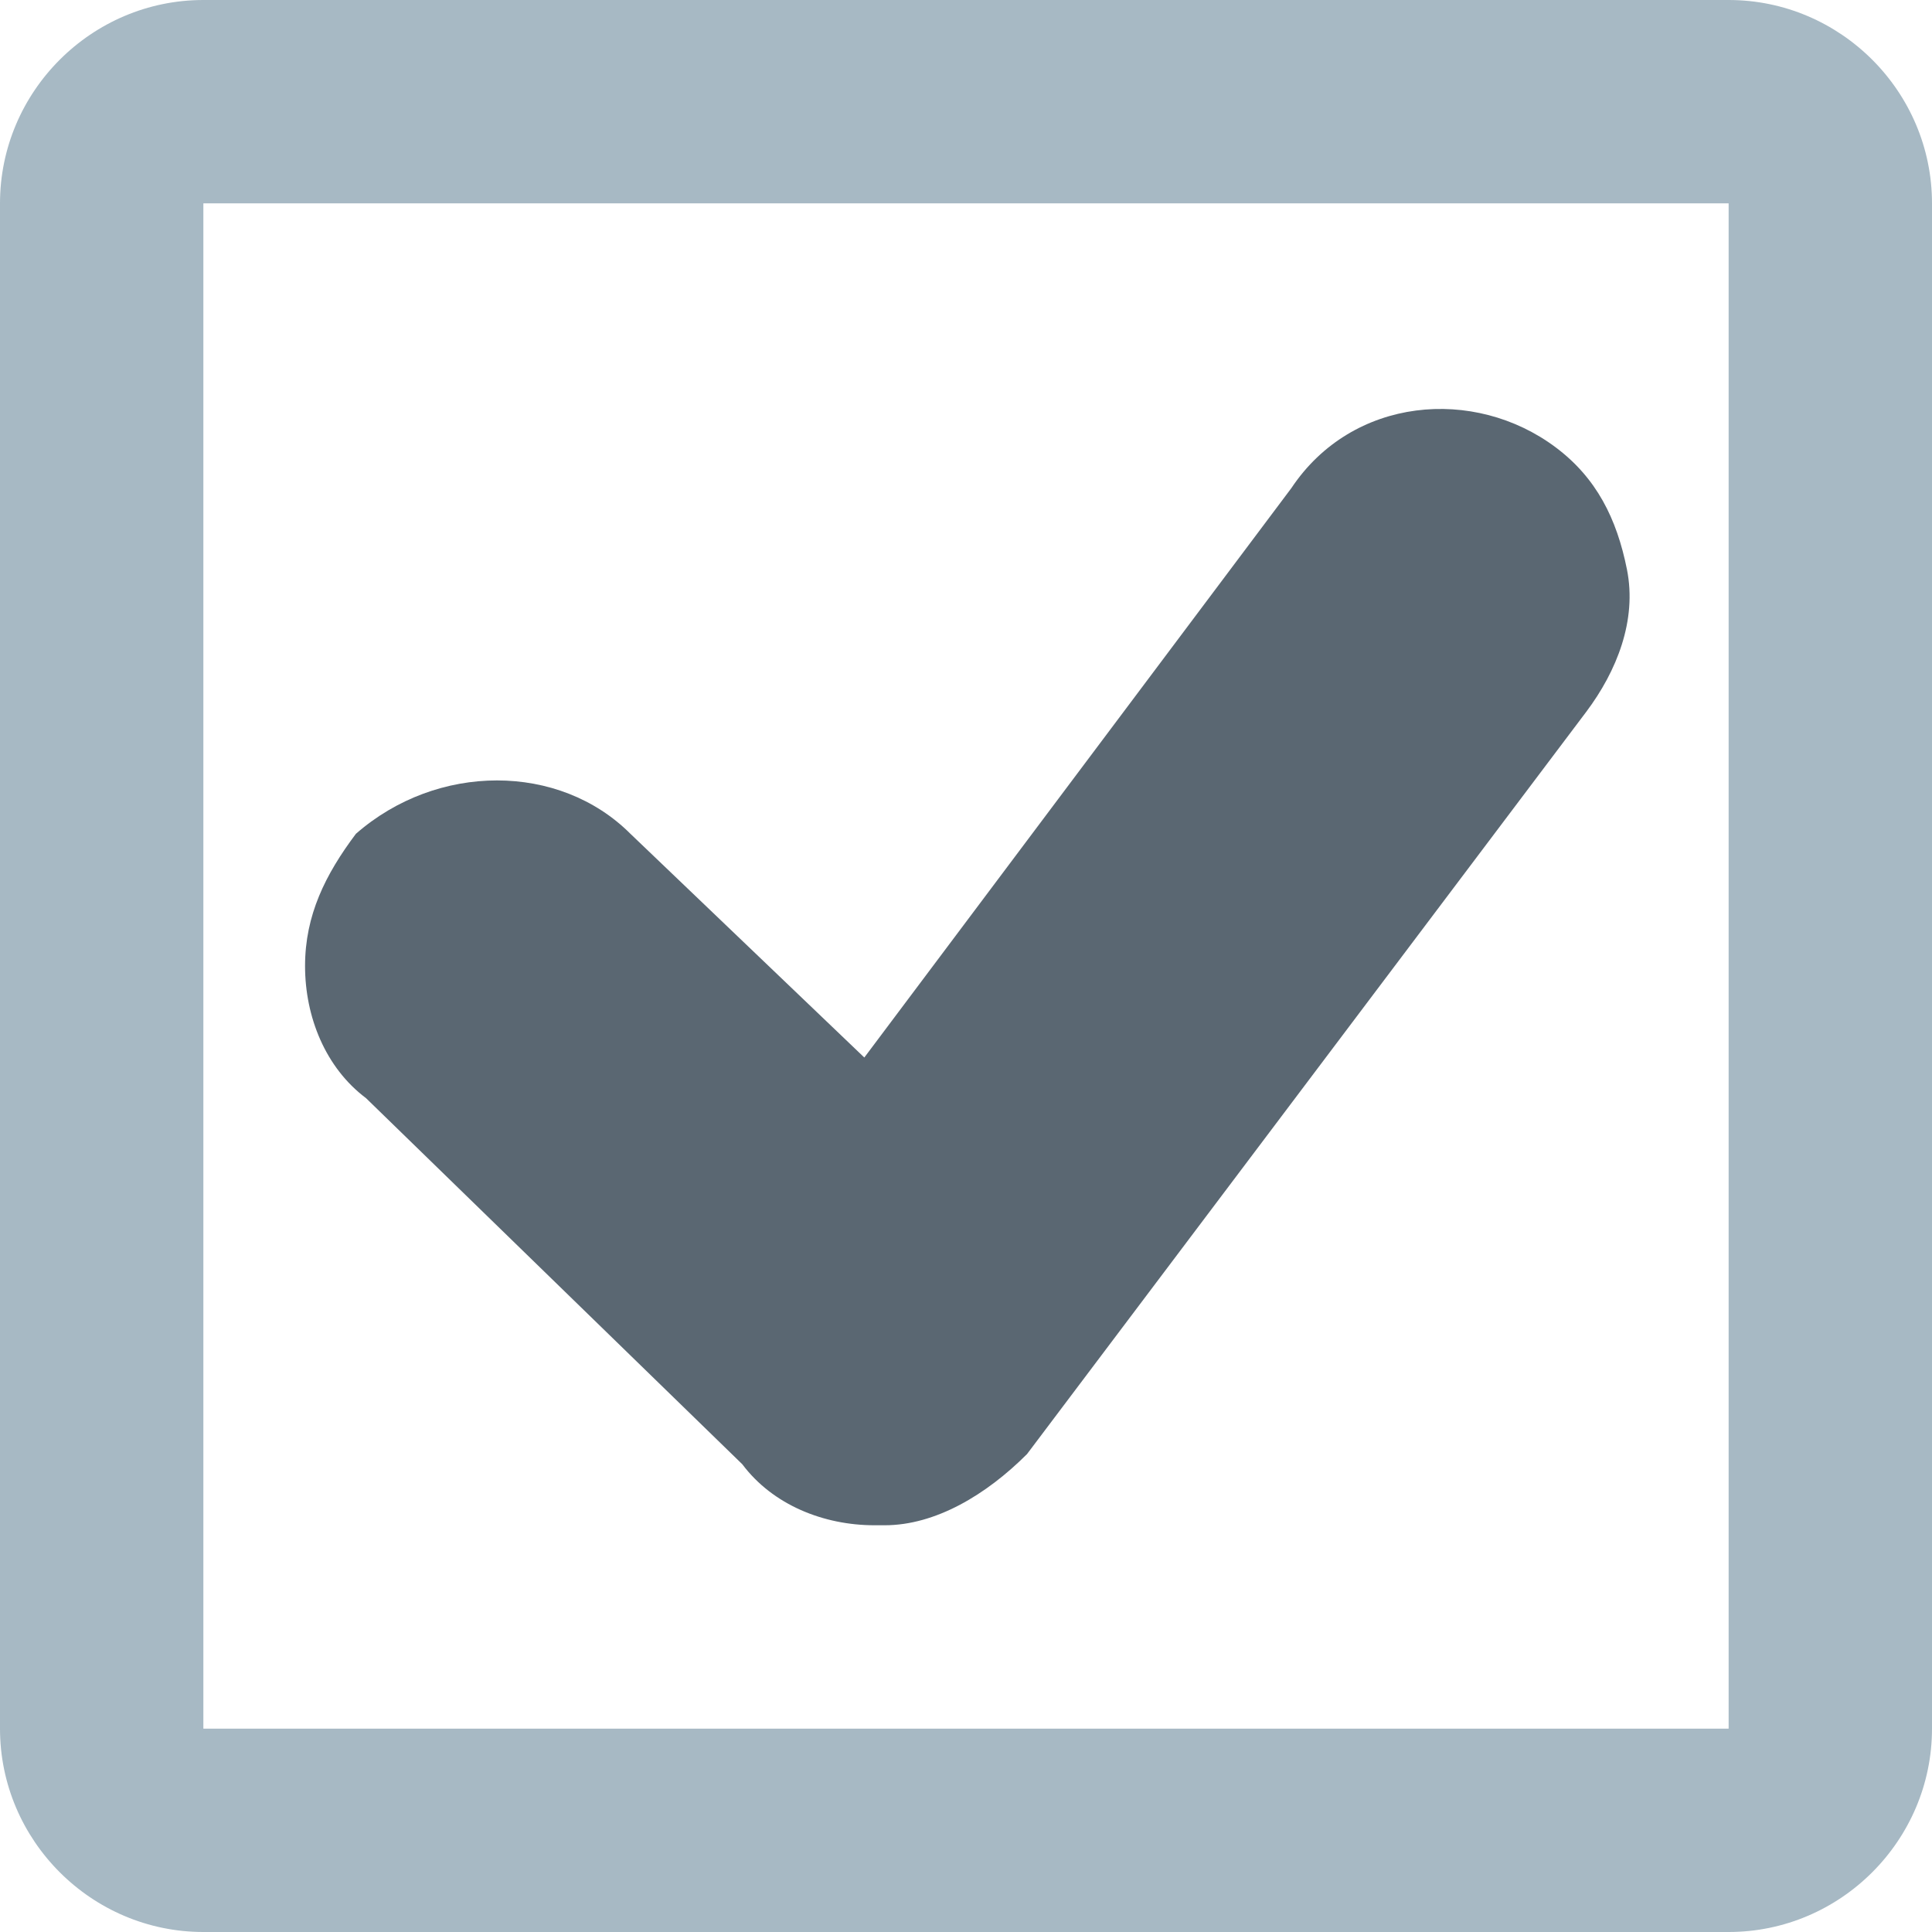
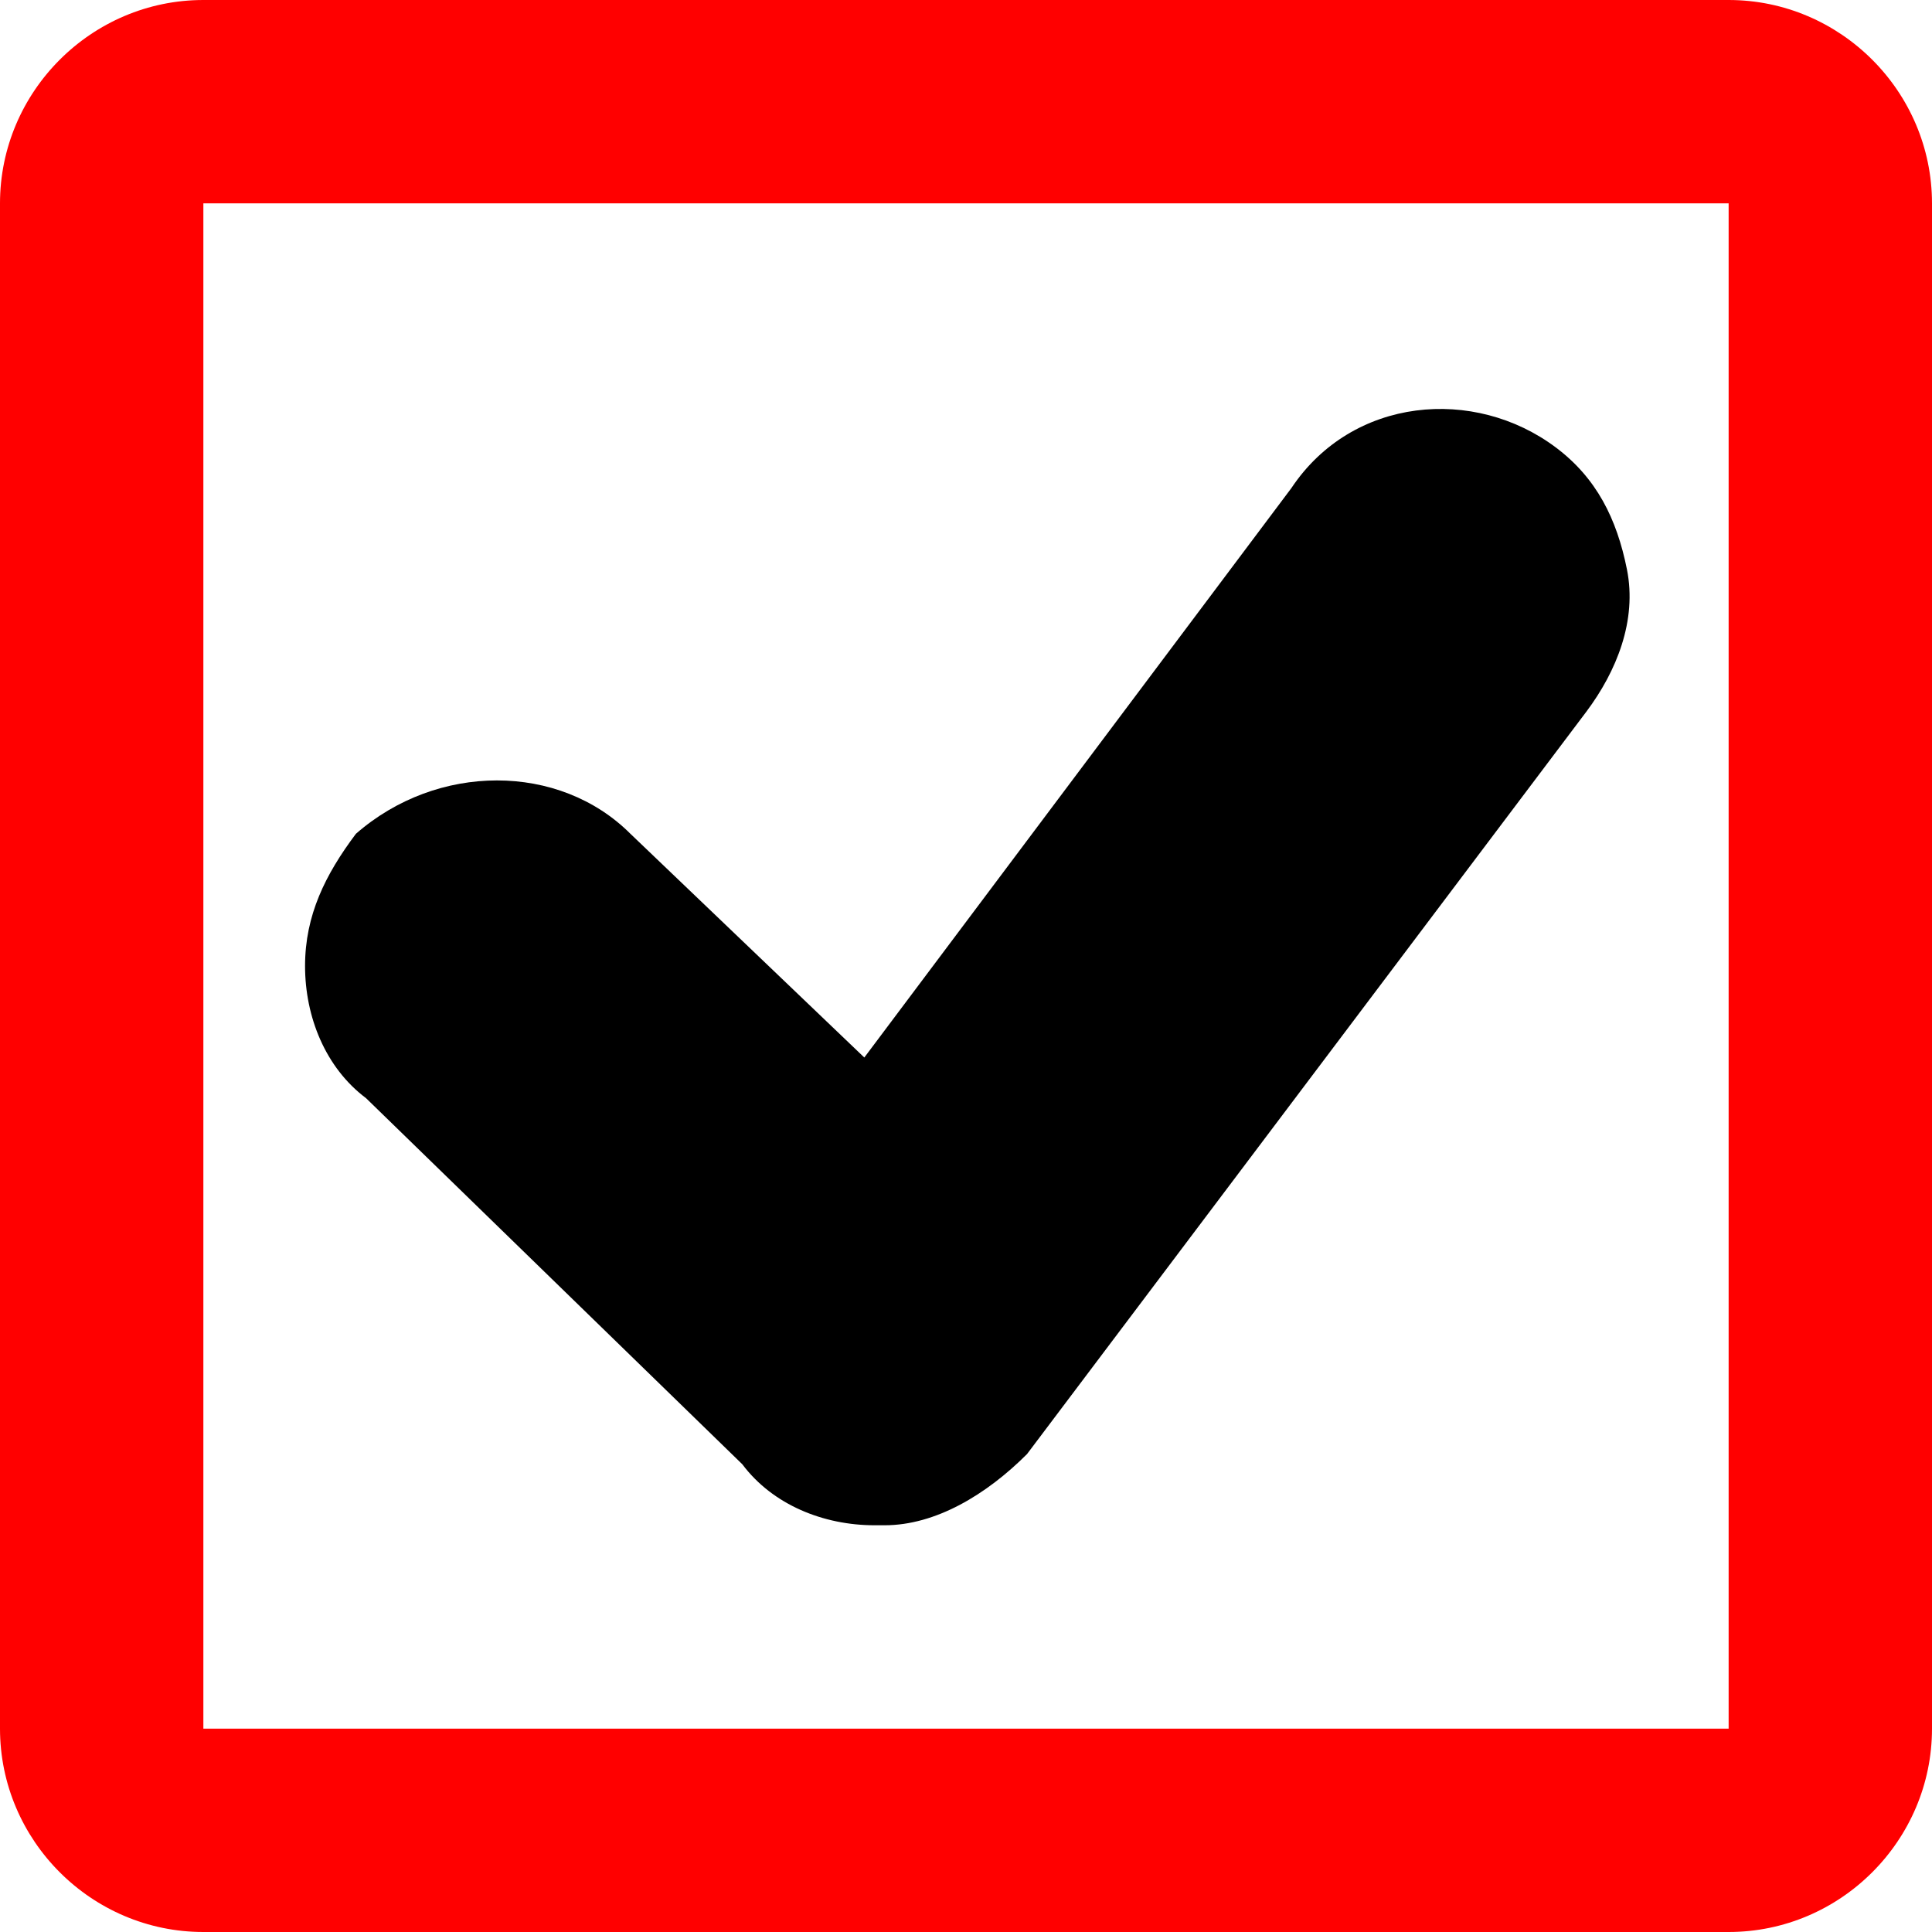
<svg xmlns="http://www.w3.org/2000/svg" version="1.1" id="Layer_1" x="0px" y="0px" viewBox="0 0 19 19" style="enable-background:new 0 0 19 19;" xml:space="preserve">
  <style type="text/css">
- 	.st0{fill:#A7B9C4;}
- 	.st1{fill:#5A6772;}
+ 	.st0{fill:#FF0000;}
+ 	.st1{fill:#000
</style>
  <path class="st0" d="M17,2v15H2V2H17 M17,0H2C0.9,0,0,0.9,0,2v15c0,1.1,0.9,2,2,2h15c1.1,0,2-0.9,2-2V2C19,0.9,18.1,0,17,0L17,0z" />
  <path class="st1" d="M16,5.6c-0.1-0.5-0.3-0.9-0.7-1.2c-0.8-0.6-2-0.5-2.6,0.4l-4.2,5.6L6.2,8.2c-0.7-0.7-1.9-0.7-2.7,0  C3.2,8.6,3,9,3,9.5s0.2,1,0.6,1.3l3.7,3.6C7.6,14.8,8.1,15,8.6,15l0.1,0c0.5,0,1-0.3,1.4-0.7L15.6,7C15.9,6.6,16.1,6.1,16,5.6z" />
</svg>
